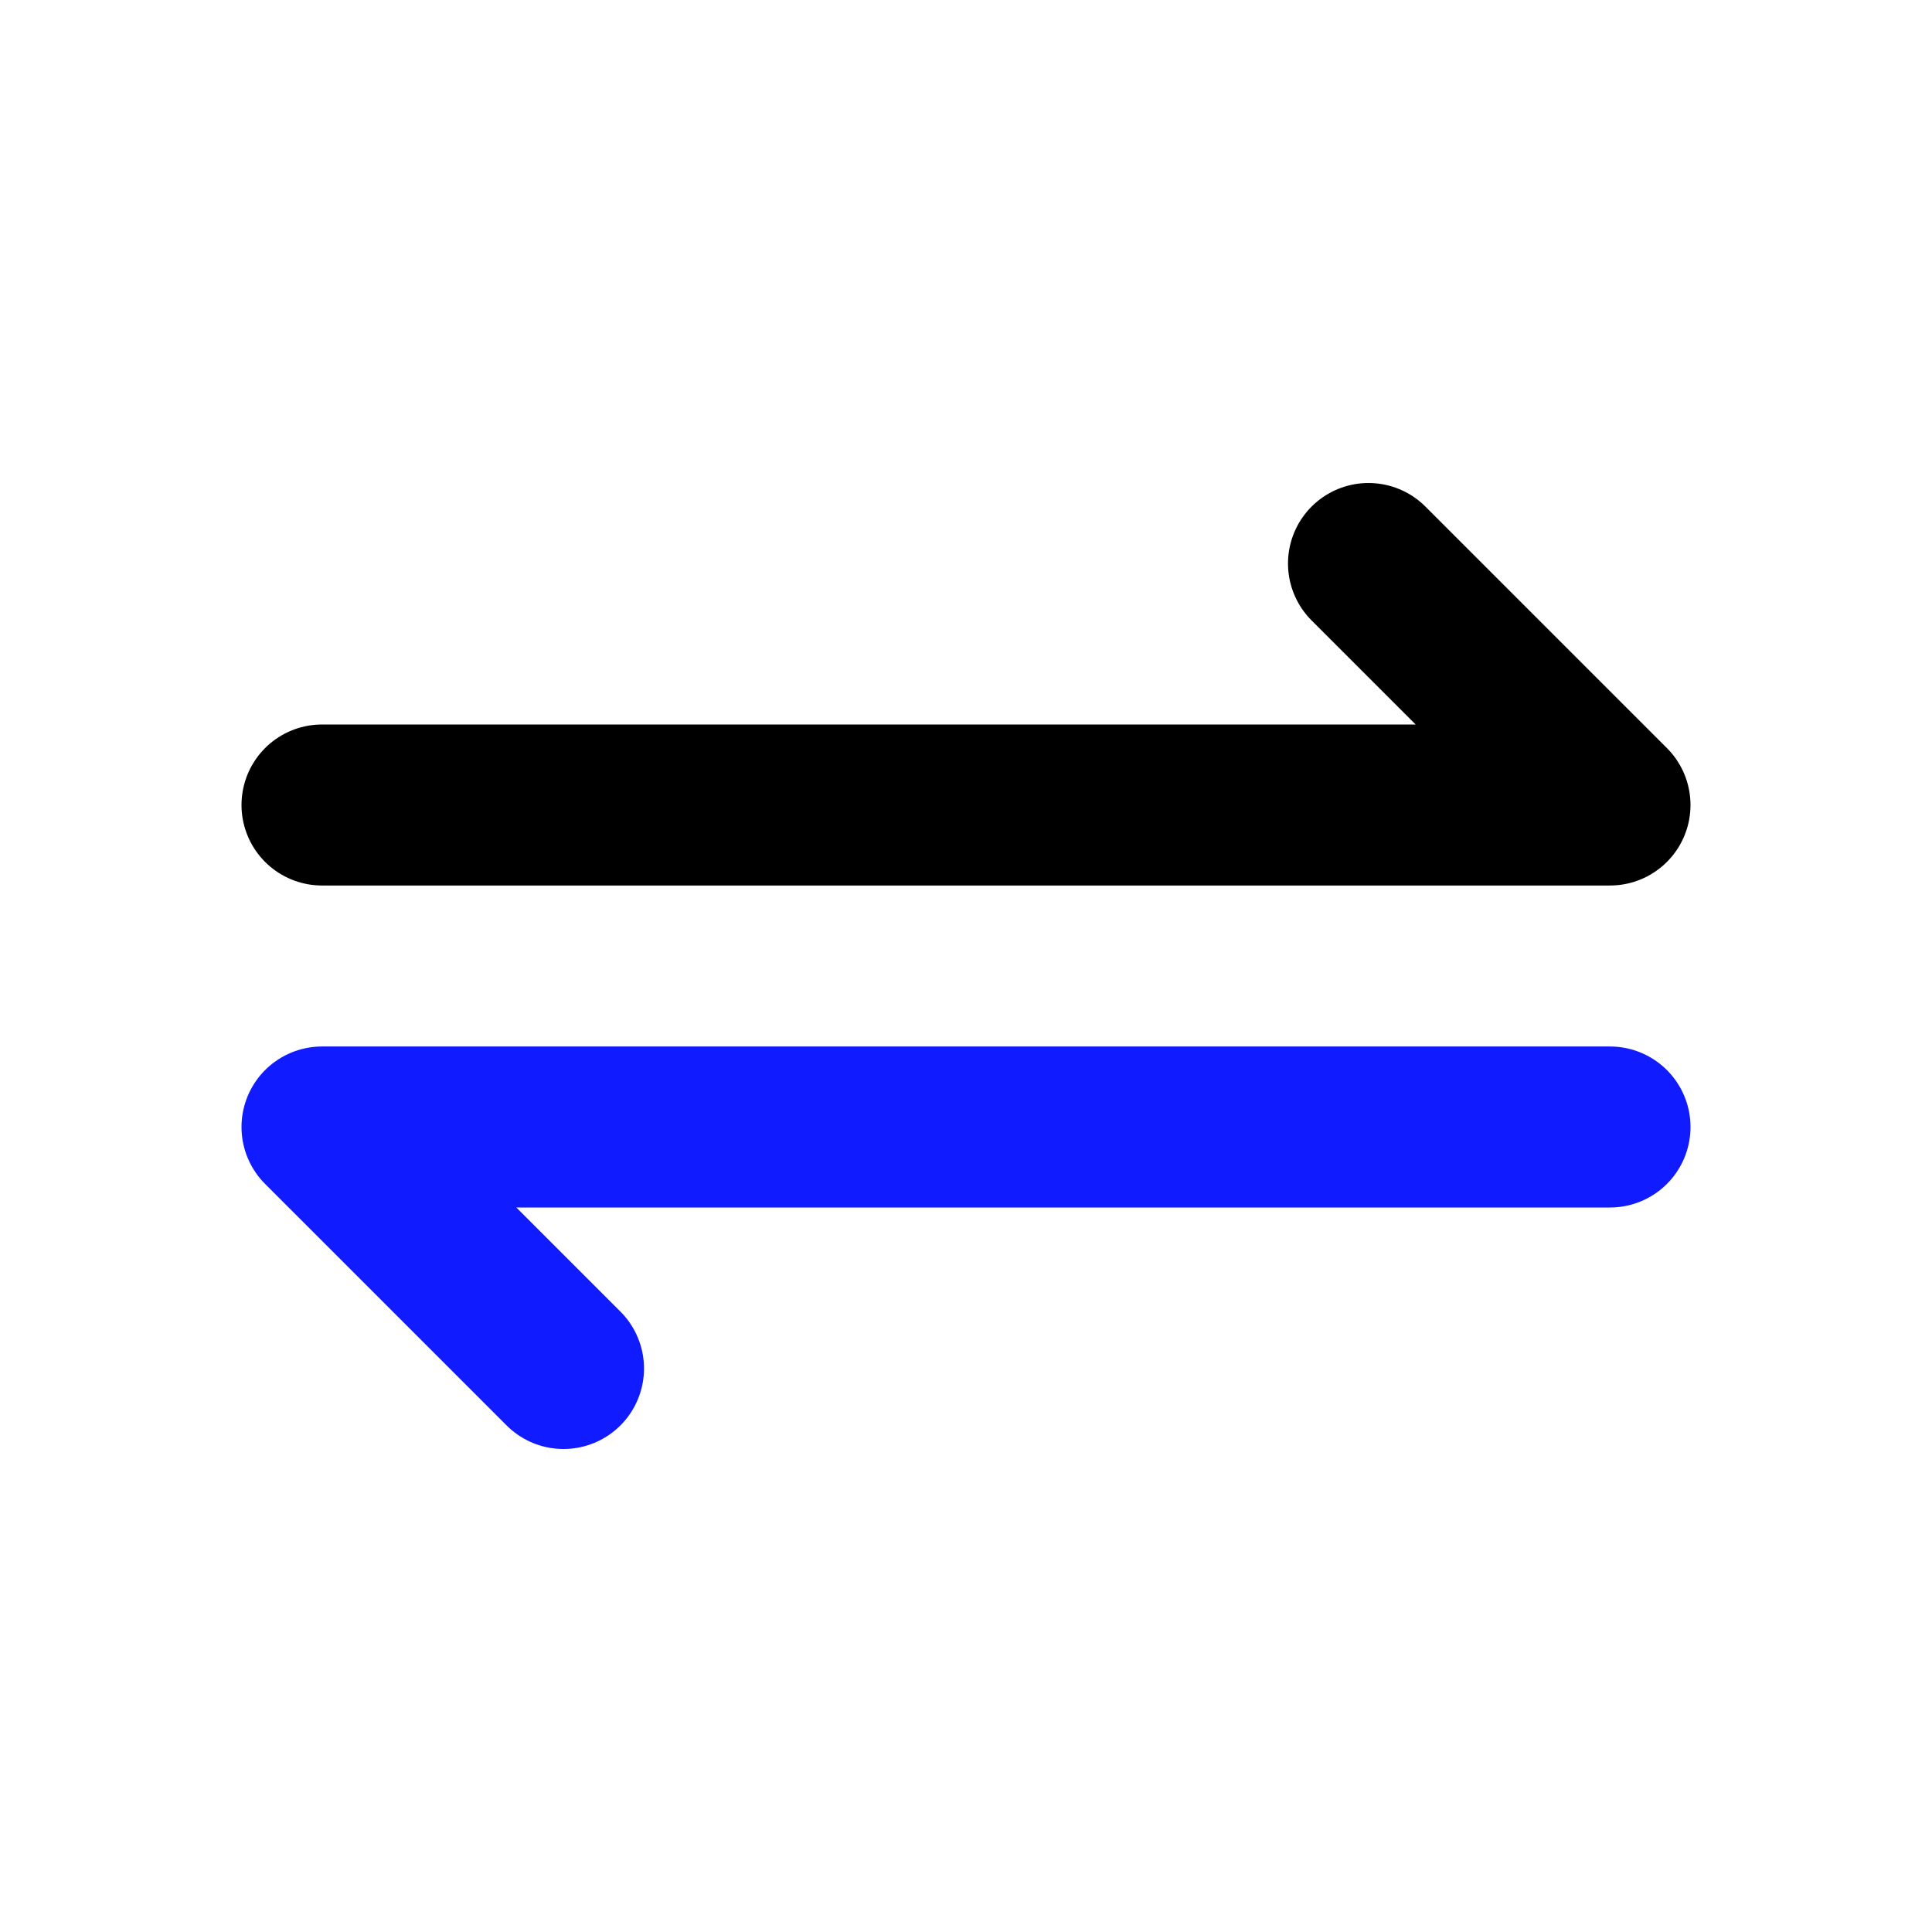
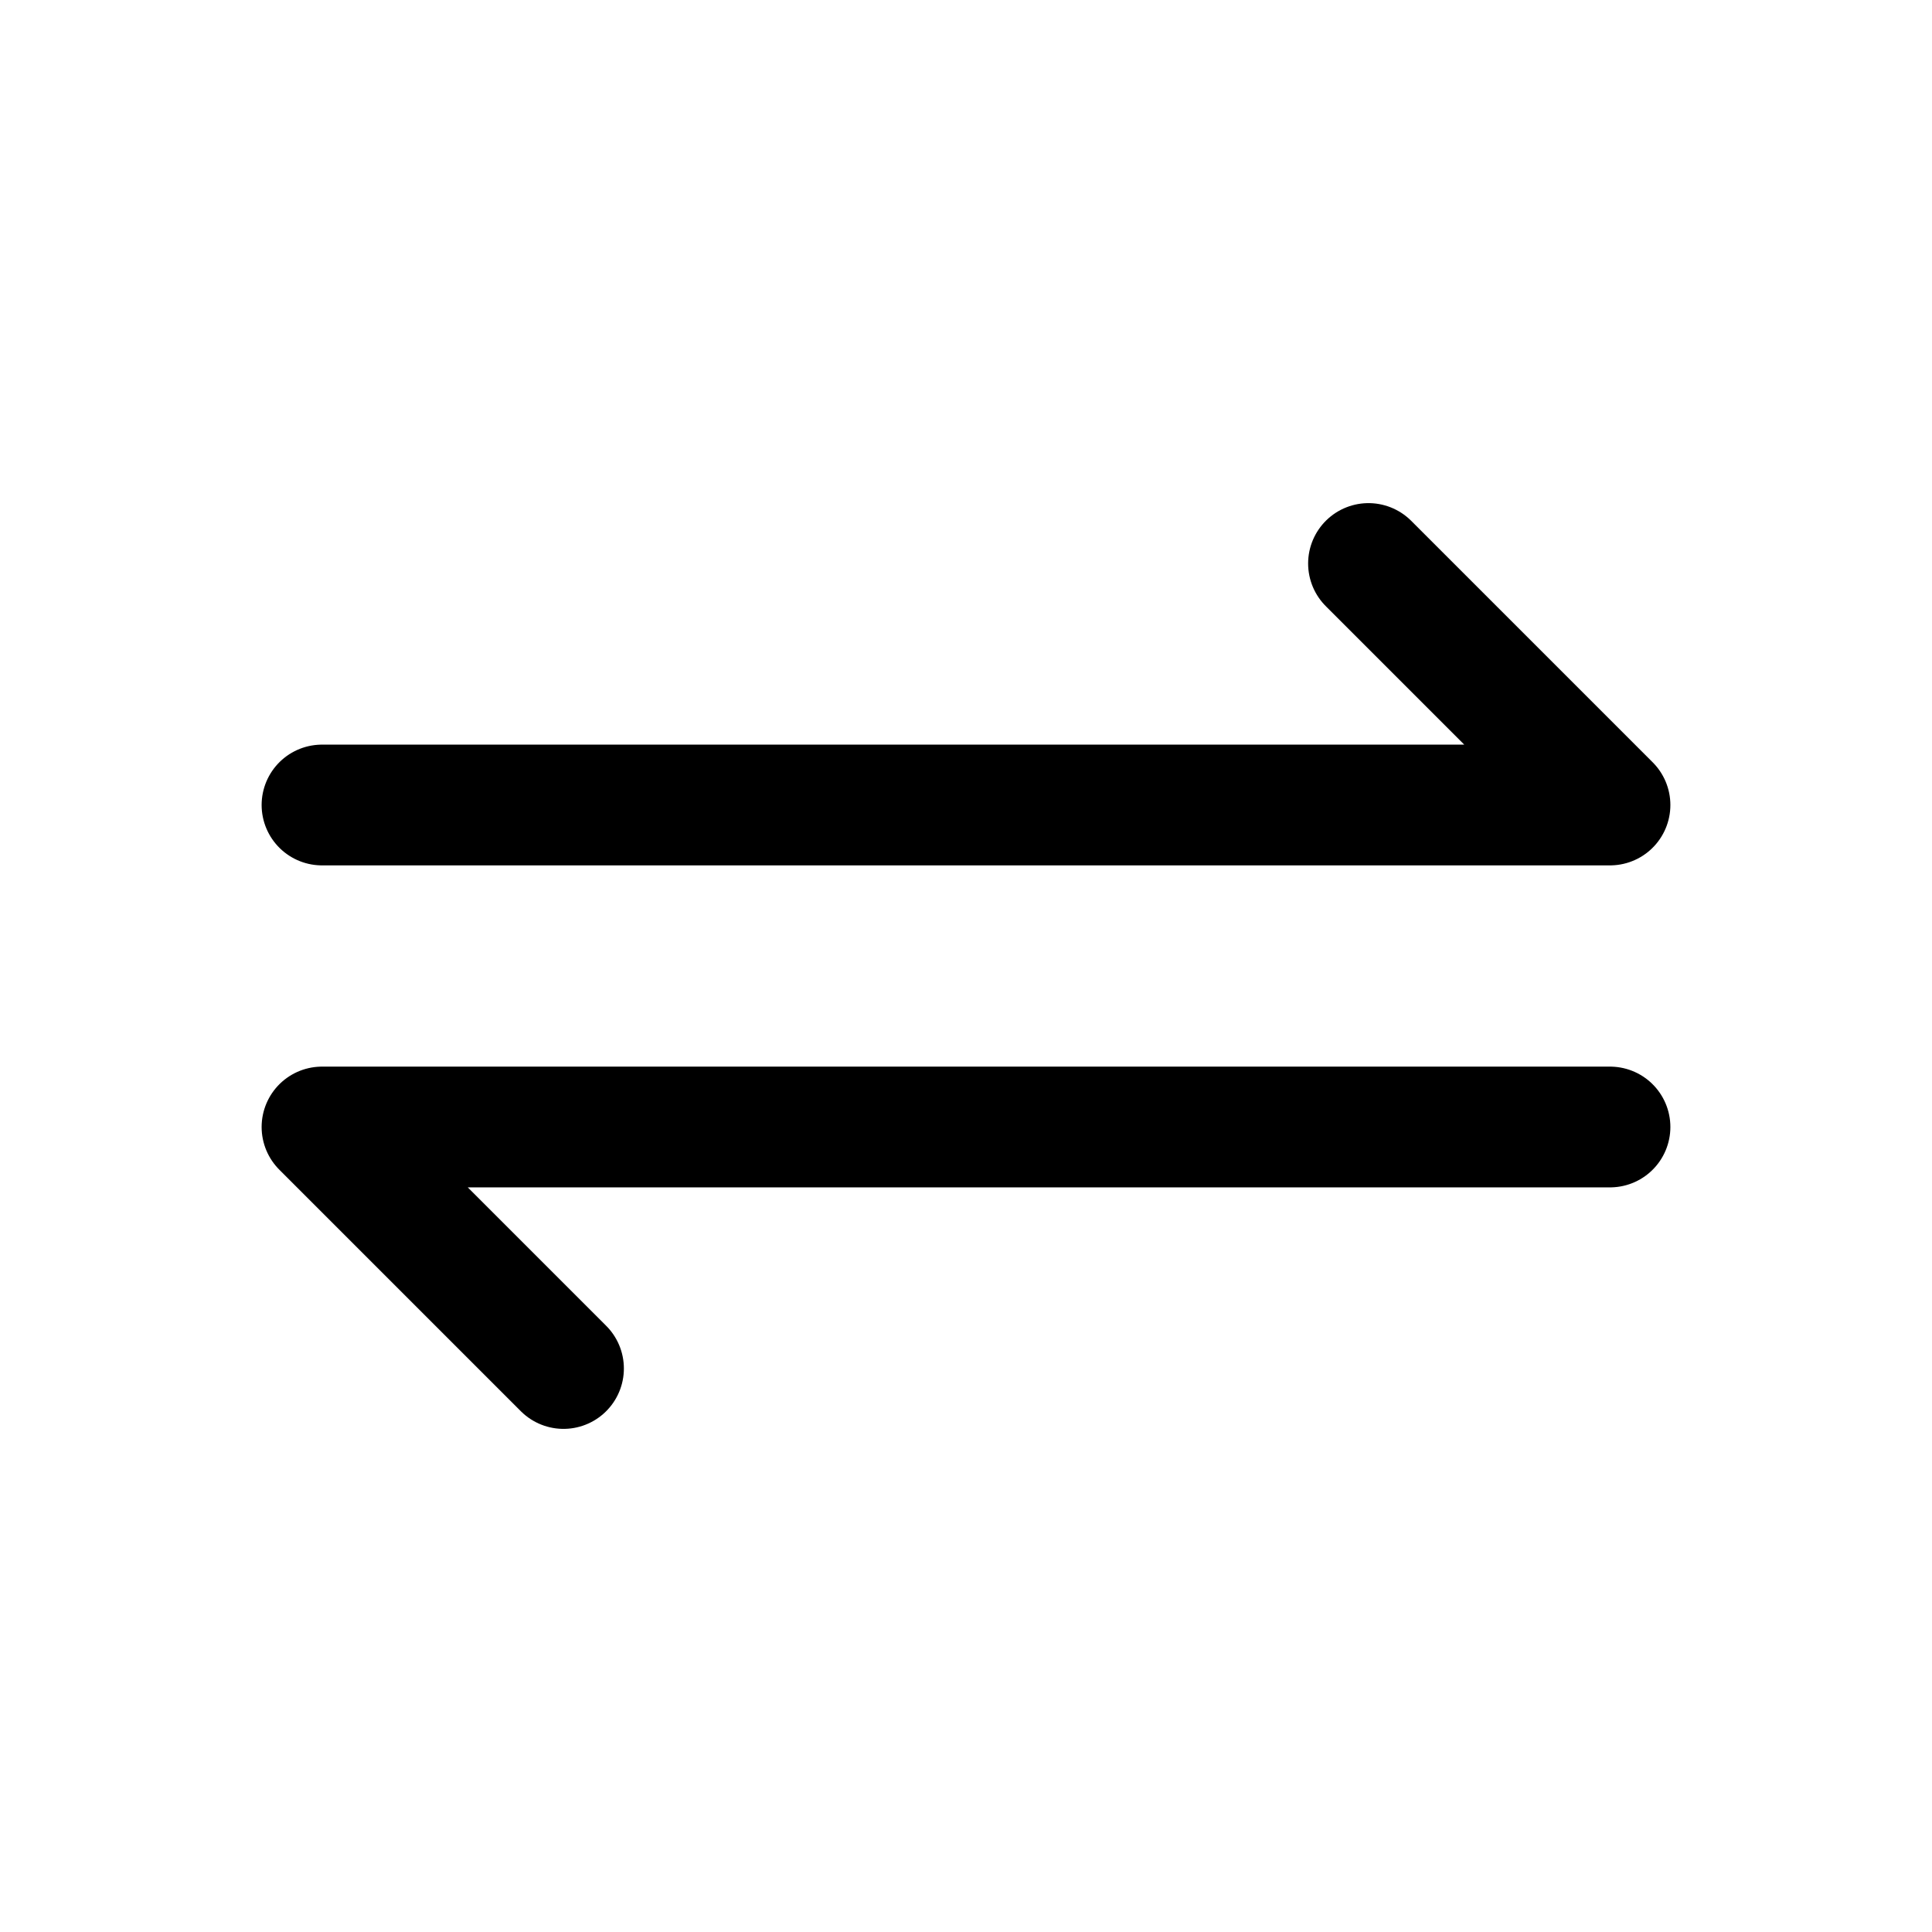
- <svg xmlns="http://www.w3.org/2000/svg" fill="#000000" viewBox="0 0 24 24" id="exchange" data-name="Line Color" class="icon line-color" style="width: 50px;height: 50px;">
+ <svg xmlns="http://www.w3.org/2000/svg" fill="#000000" width="24px" height="24px" viewBox="0 0 24 24" id="exchange" class="icon line">
  <g id="SVGRepo_bgCarrier" stroke-width="0" />
  <g id="SVGRepo_tracerCarrier" stroke-linecap="round" stroke-linejoin="round" />
  <g id="SVGRepo_iconCarrier">
-     <polyline id="secondary" points="7 17 4 14 20 14" style="fill: none; stroke: #111BFF; stroke-linecap: round; stroke-linejoin: round; stroke-width: 2;" />
-     <polyline id="primary" points="17 7 20 10 4 10" style="fill: none; stroke: #000000; stroke-linecap: round; stroke-linejoin: round; stroke-width: 2;" />
+     <polyline id="primary" points="7 17 4 14 20 14" style="fill: none; stroke: #000000; stroke-linecap: round; stroke-linejoin: round; stroke-width: 1.5;" />
+     <polyline id="primary-2" data-name="primary" points="17 7 20 10 4 10" style="fill: none; stroke: #000000; stroke-linecap: round; stroke-linejoin: round; stroke-width: 1.5;" />
  </g>
</svg>
